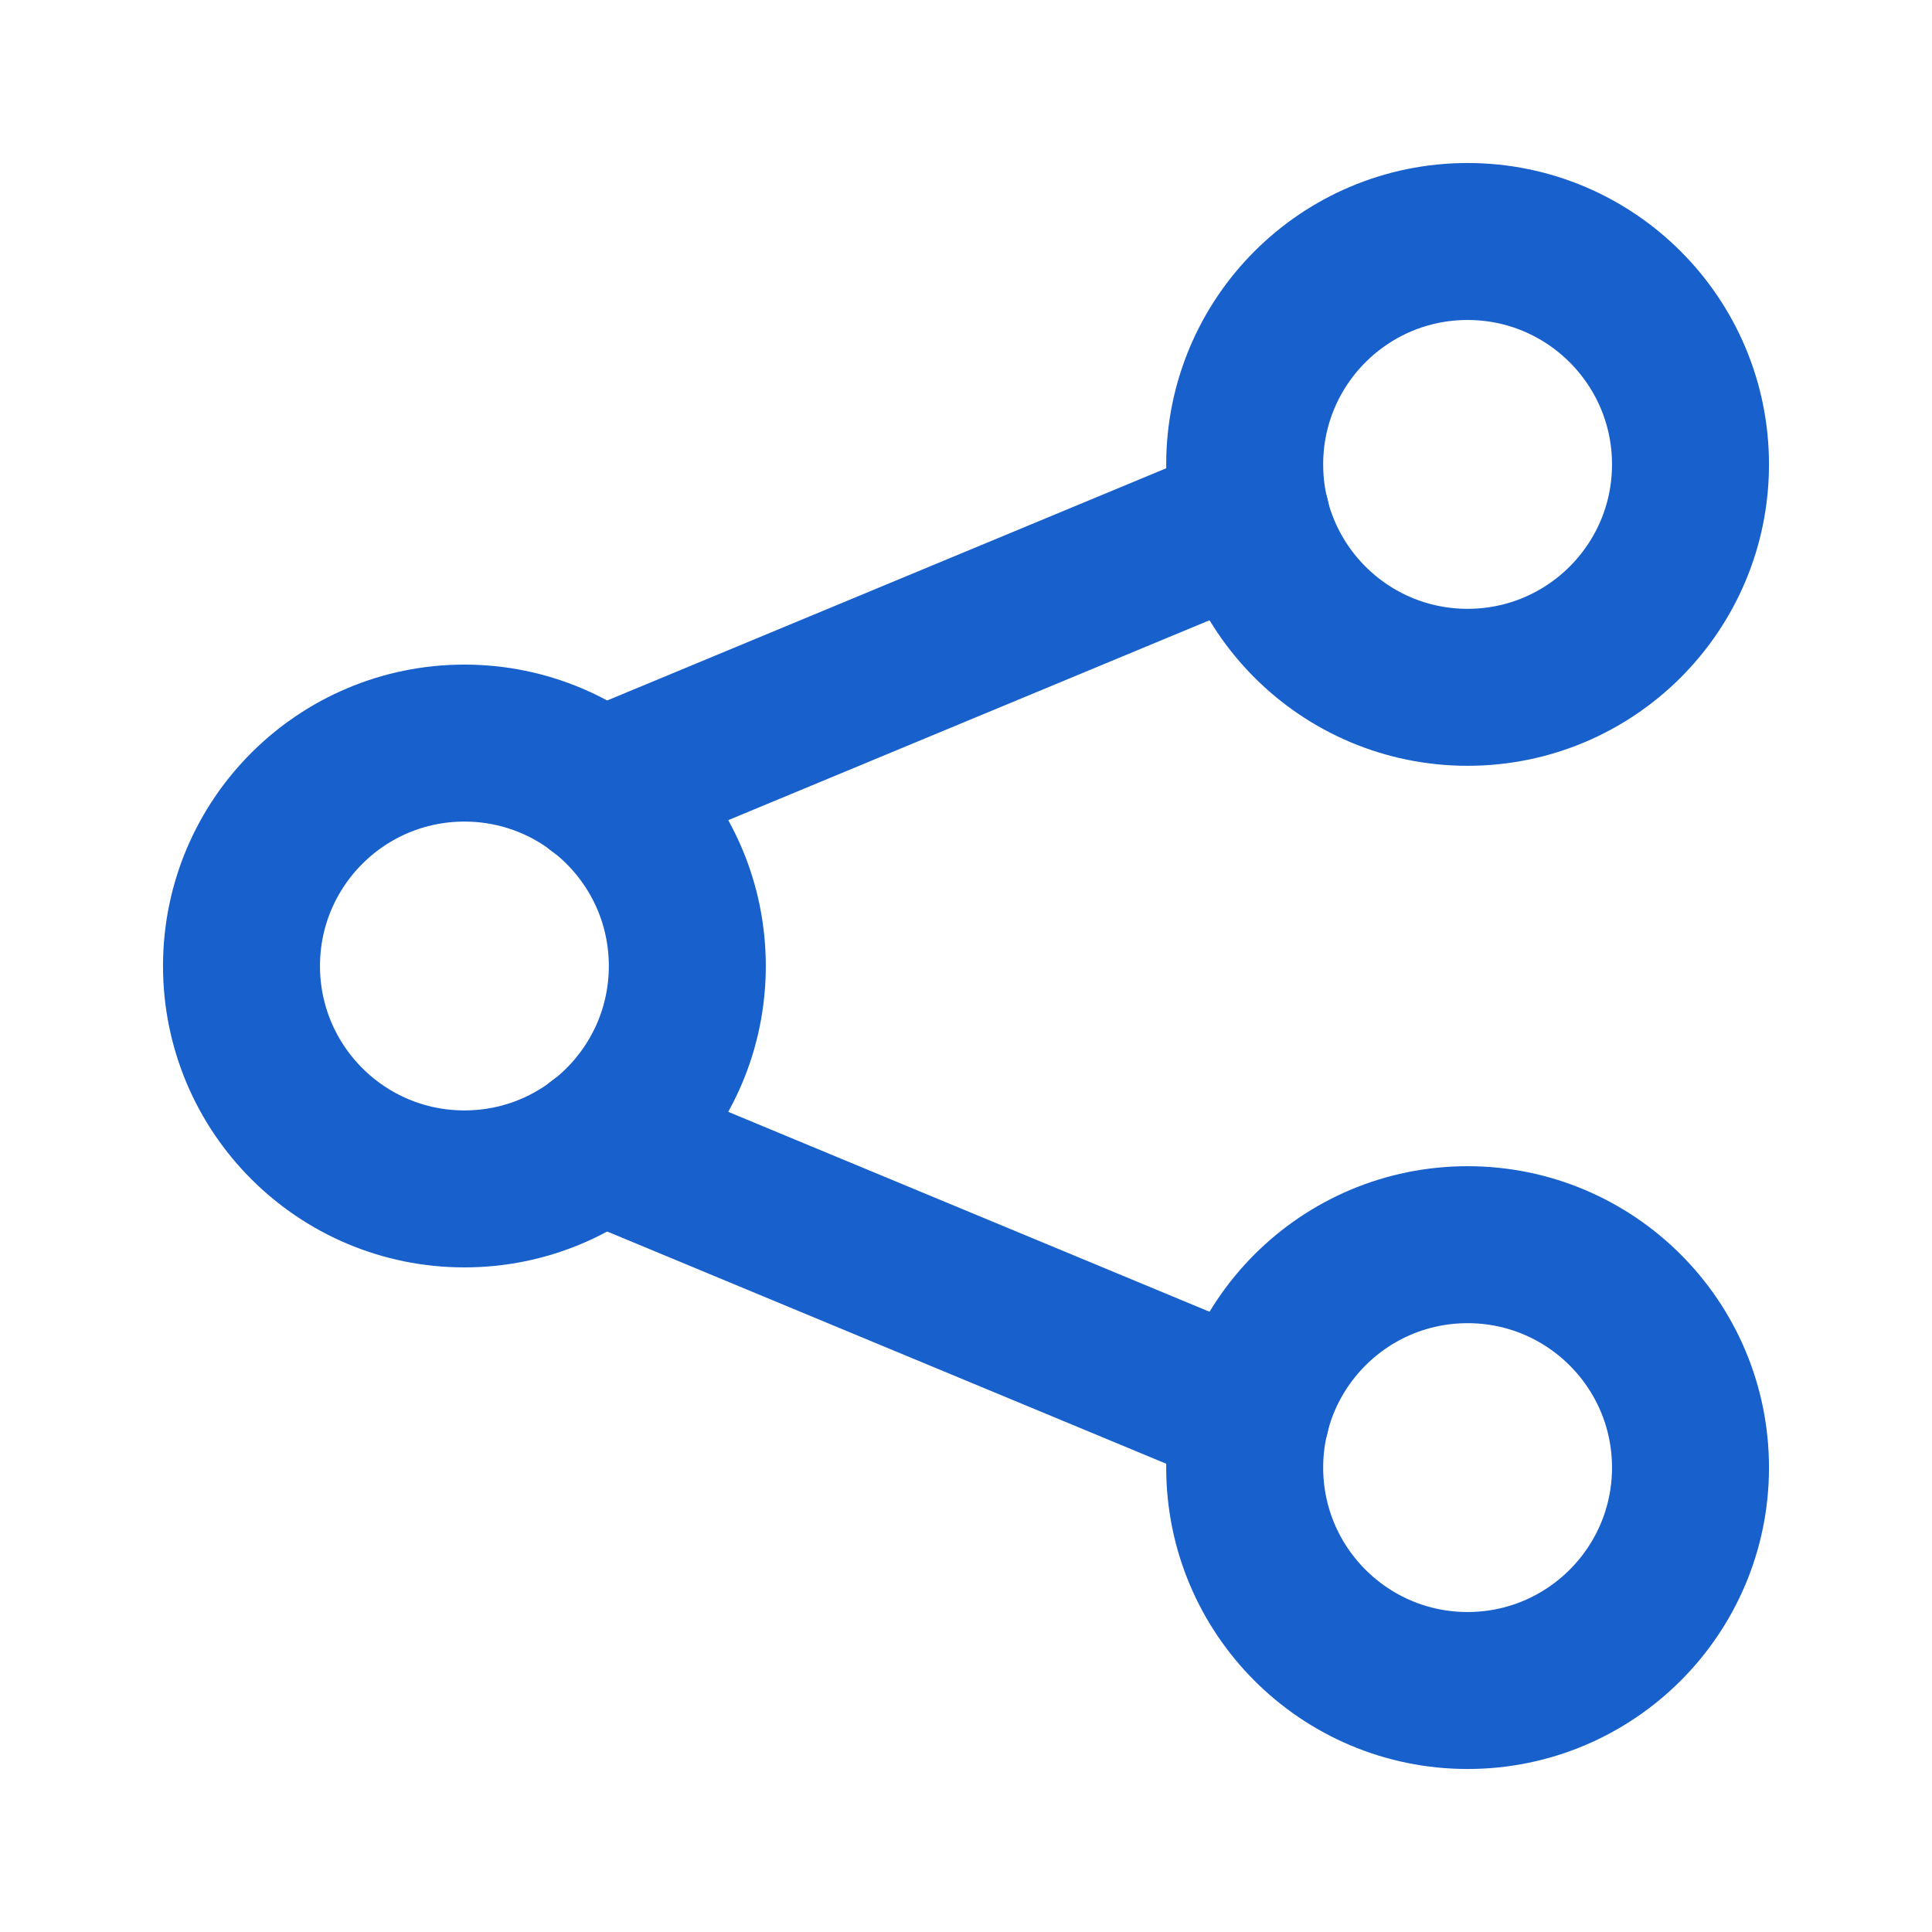
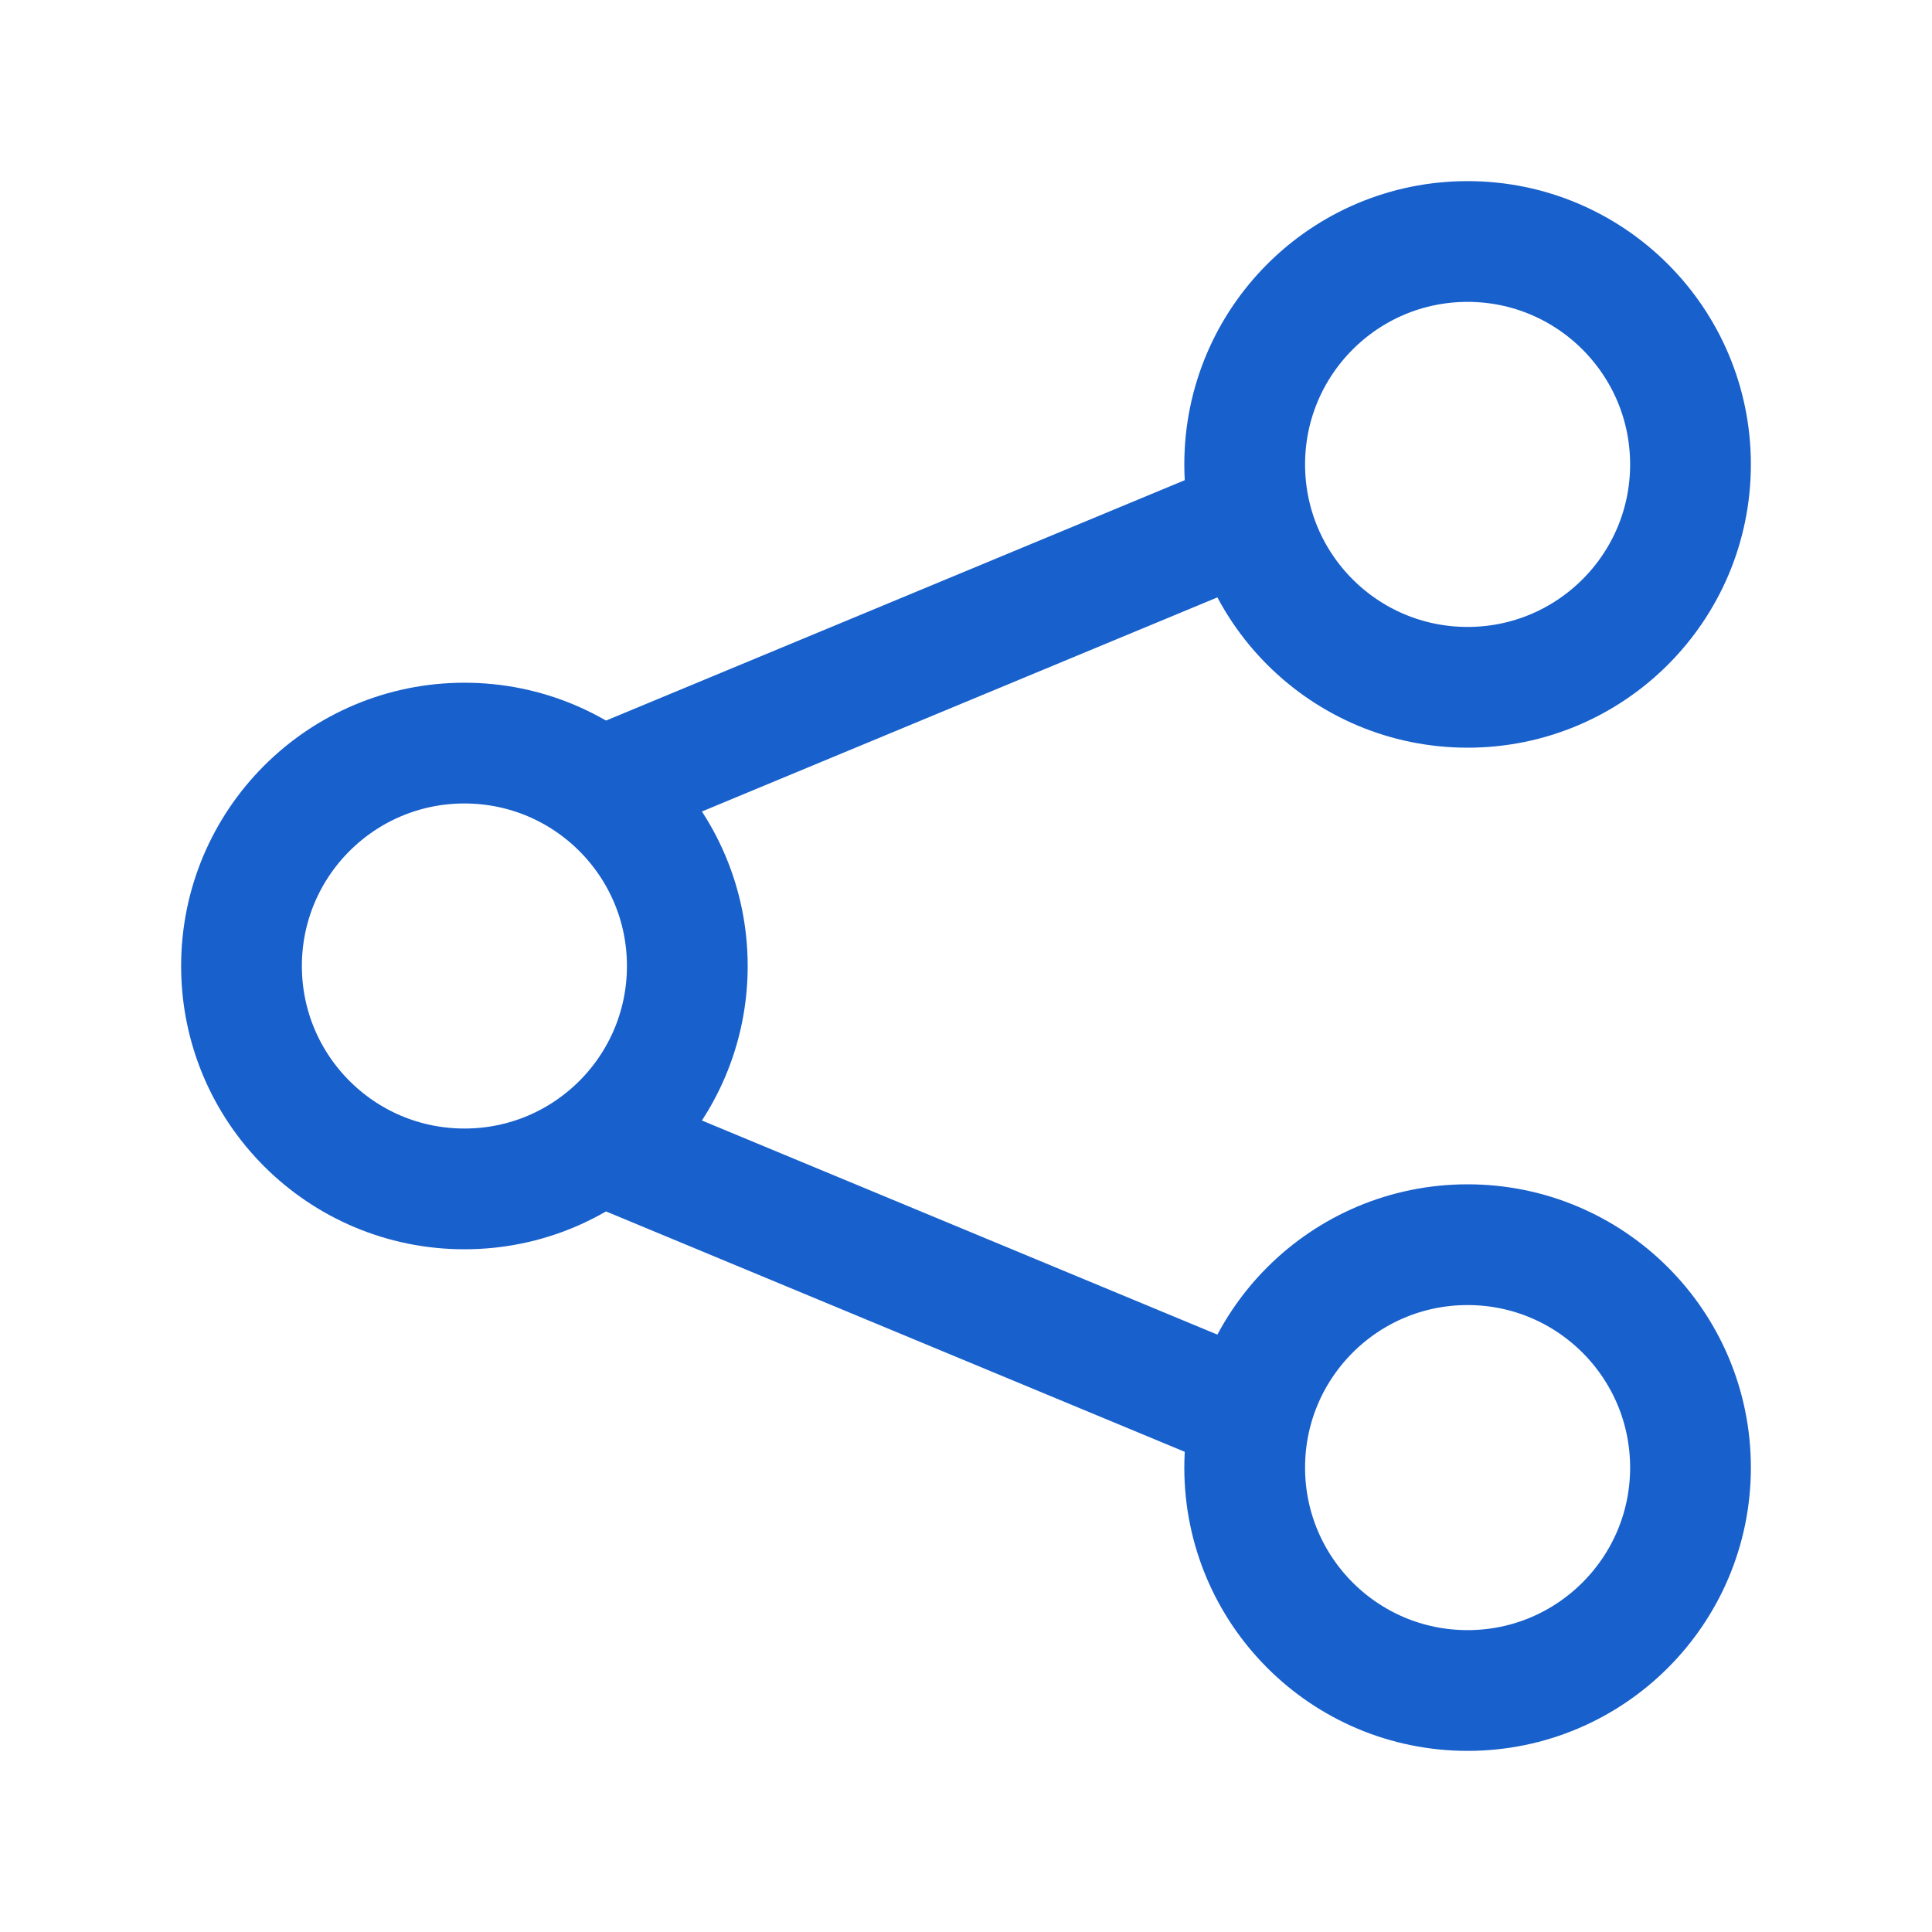
<svg xmlns="http://www.w3.org/2000/svg" width="16" height="16" viewBox="0 0 16 16" fill="none">
-   <path d="M3.846 9.846C4.866 9.846 5.692 9.02 5.692 8C5.692 6.98 4.866 6.154 3.846 6.154C2.827 6.154 2 6.98 2 8C2 9.02 2.827 9.846 3.846 9.846Z" stroke="#1860CC" stroke-width="1.3" stroke-linecap="round" stroke-linejoin="round" />
-   <path d="M12.154 5.692C13.173 5.692 14 4.866 14 3.846C14 2.827 13.173 2 12.154 2C11.134 2 10.308 2.827 10.308 3.846C10.308 4.866 11.134 5.692 12.154 5.692Z" stroke="#1860CC" stroke-width="1.3" stroke-linecap="round" stroke-linejoin="round" />
-   <path d="M12.154 14C13.173 14 14 13.173 14 12.154C14 11.134 13.173 10.308 12.154 10.308C11.134 10.308 10.308 11.134 10.308 12.154C10.308 13.173 11.134 14 12.154 14Z" stroke="#1860CC" stroke-width="1.3" stroke-linecap="round" stroke-linejoin="round" />
-   <path d="M4.963 6.532L10.363 4.289" stroke="#1860CC" stroke-width="1.3" stroke-linecap="round" stroke-linejoin="round" />
-   <path d="M4.963 9.468L10.363 11.711" stroke="#1860CC" stroke-width="1.3" stroke-linecap="round" stroke-linejoin="round" />
+   <path d="M3.846 9.846C4.866 9.846 5.692 9.02 5.692 8C5.692 6.98 4.866 6.154 3.846 6.154C2.827 6.154 2 6.98 2 8C2 9.02 2.827 9.846 3.846 9.846Z" stroke="#1860CC" strokeWidth="1.3" strokeLinecap="round" strokeLinejoin="round" />
+   <path d="M12.154 5.692C13.173 5.692 14 4.866 14 3.846C14 2.827 13.173 2 12.154 2C11.134 2 10.308 2.827 10.308 3.846C10.308 4.866 11.134 5.692 12.154 5.692Z" stroke="#1860CC" strokeWidth="1.3" strokeLinecap="round" strokeLinejoin="round" />
+   <path d="M12.154 14C13.173 14 14 13.173 14 12.154C14 11.134 13.173 10.308 12.154 10.308C11.134 10.308 10.308 11.134 10.308 12.154C10.308 13.173 11.134 14 12.154 14Z" stroke="#1860CC" strokeWidth="1.3" strokeLinecap="round" strokeLinejoin="round" />
+   <path d="M4.963 6.532L10.363 4.289" stroke="#1860CC" strokeWidth="1.3" strokeLinecap="round" strokeLinejoin="round" />
+   <path d="M4.963 9.468L10.363 11.711" stroke="#1860CC" strokeWidth="1.3" strokeLinecap="round" strokeLinejoin="round" />
</svg>
